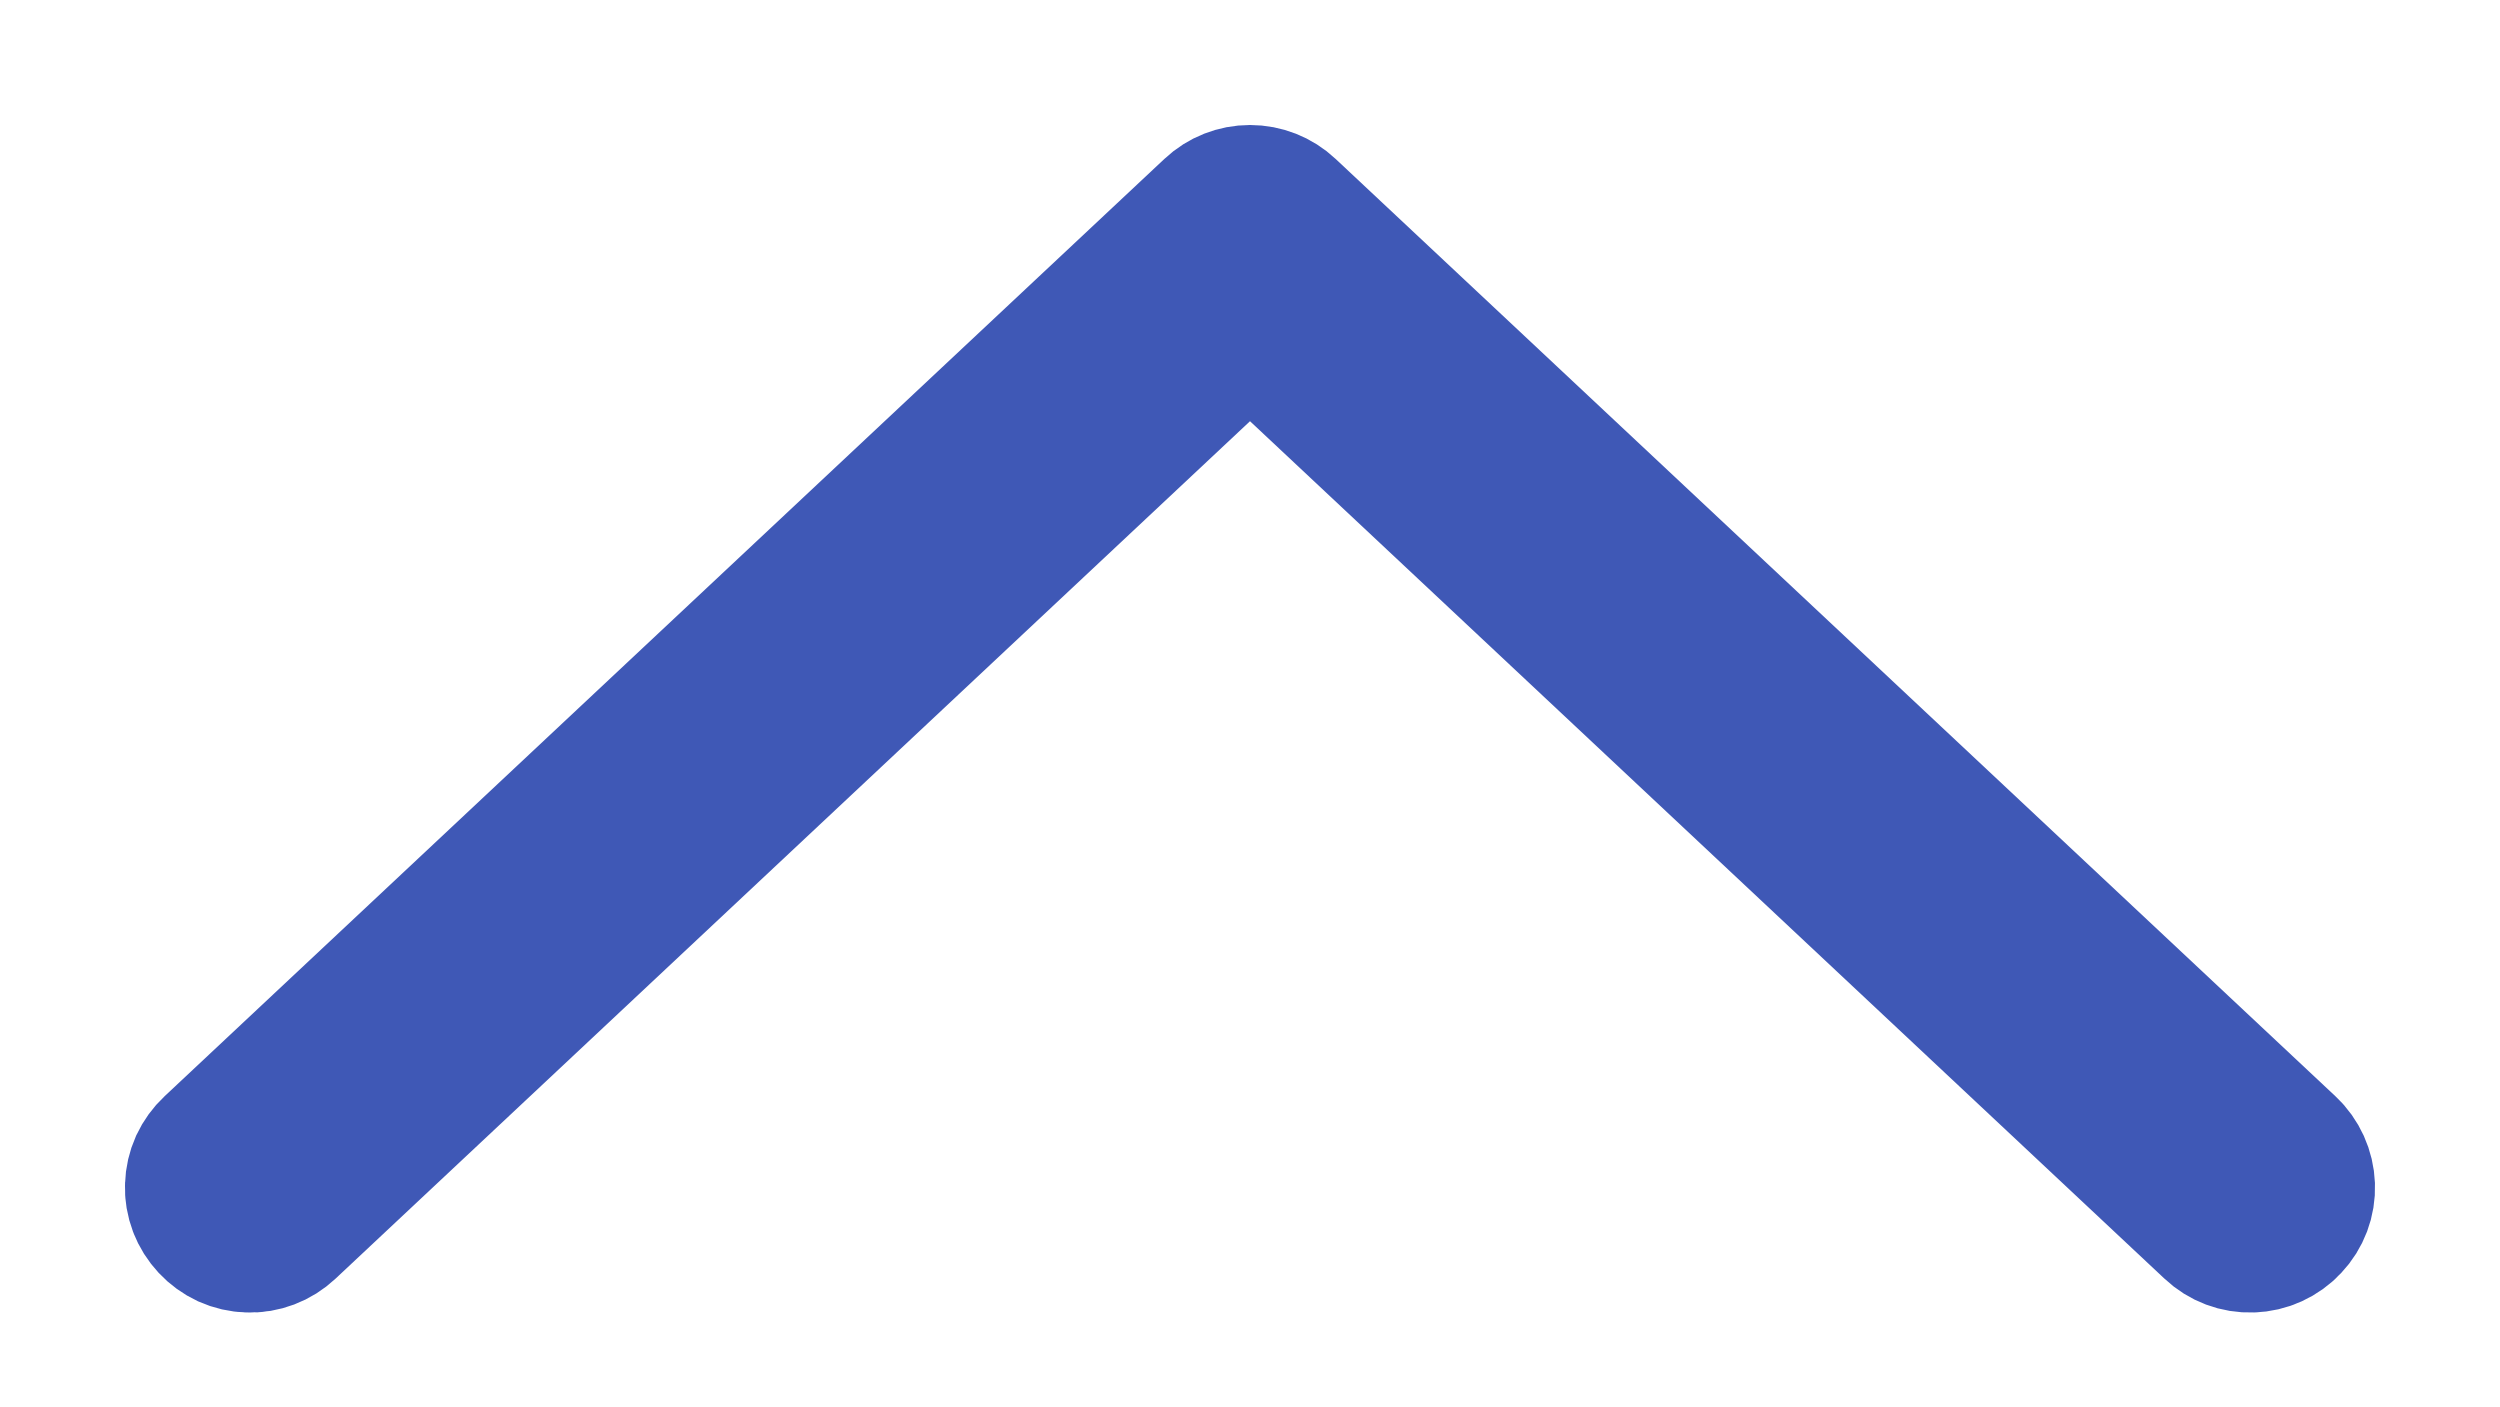
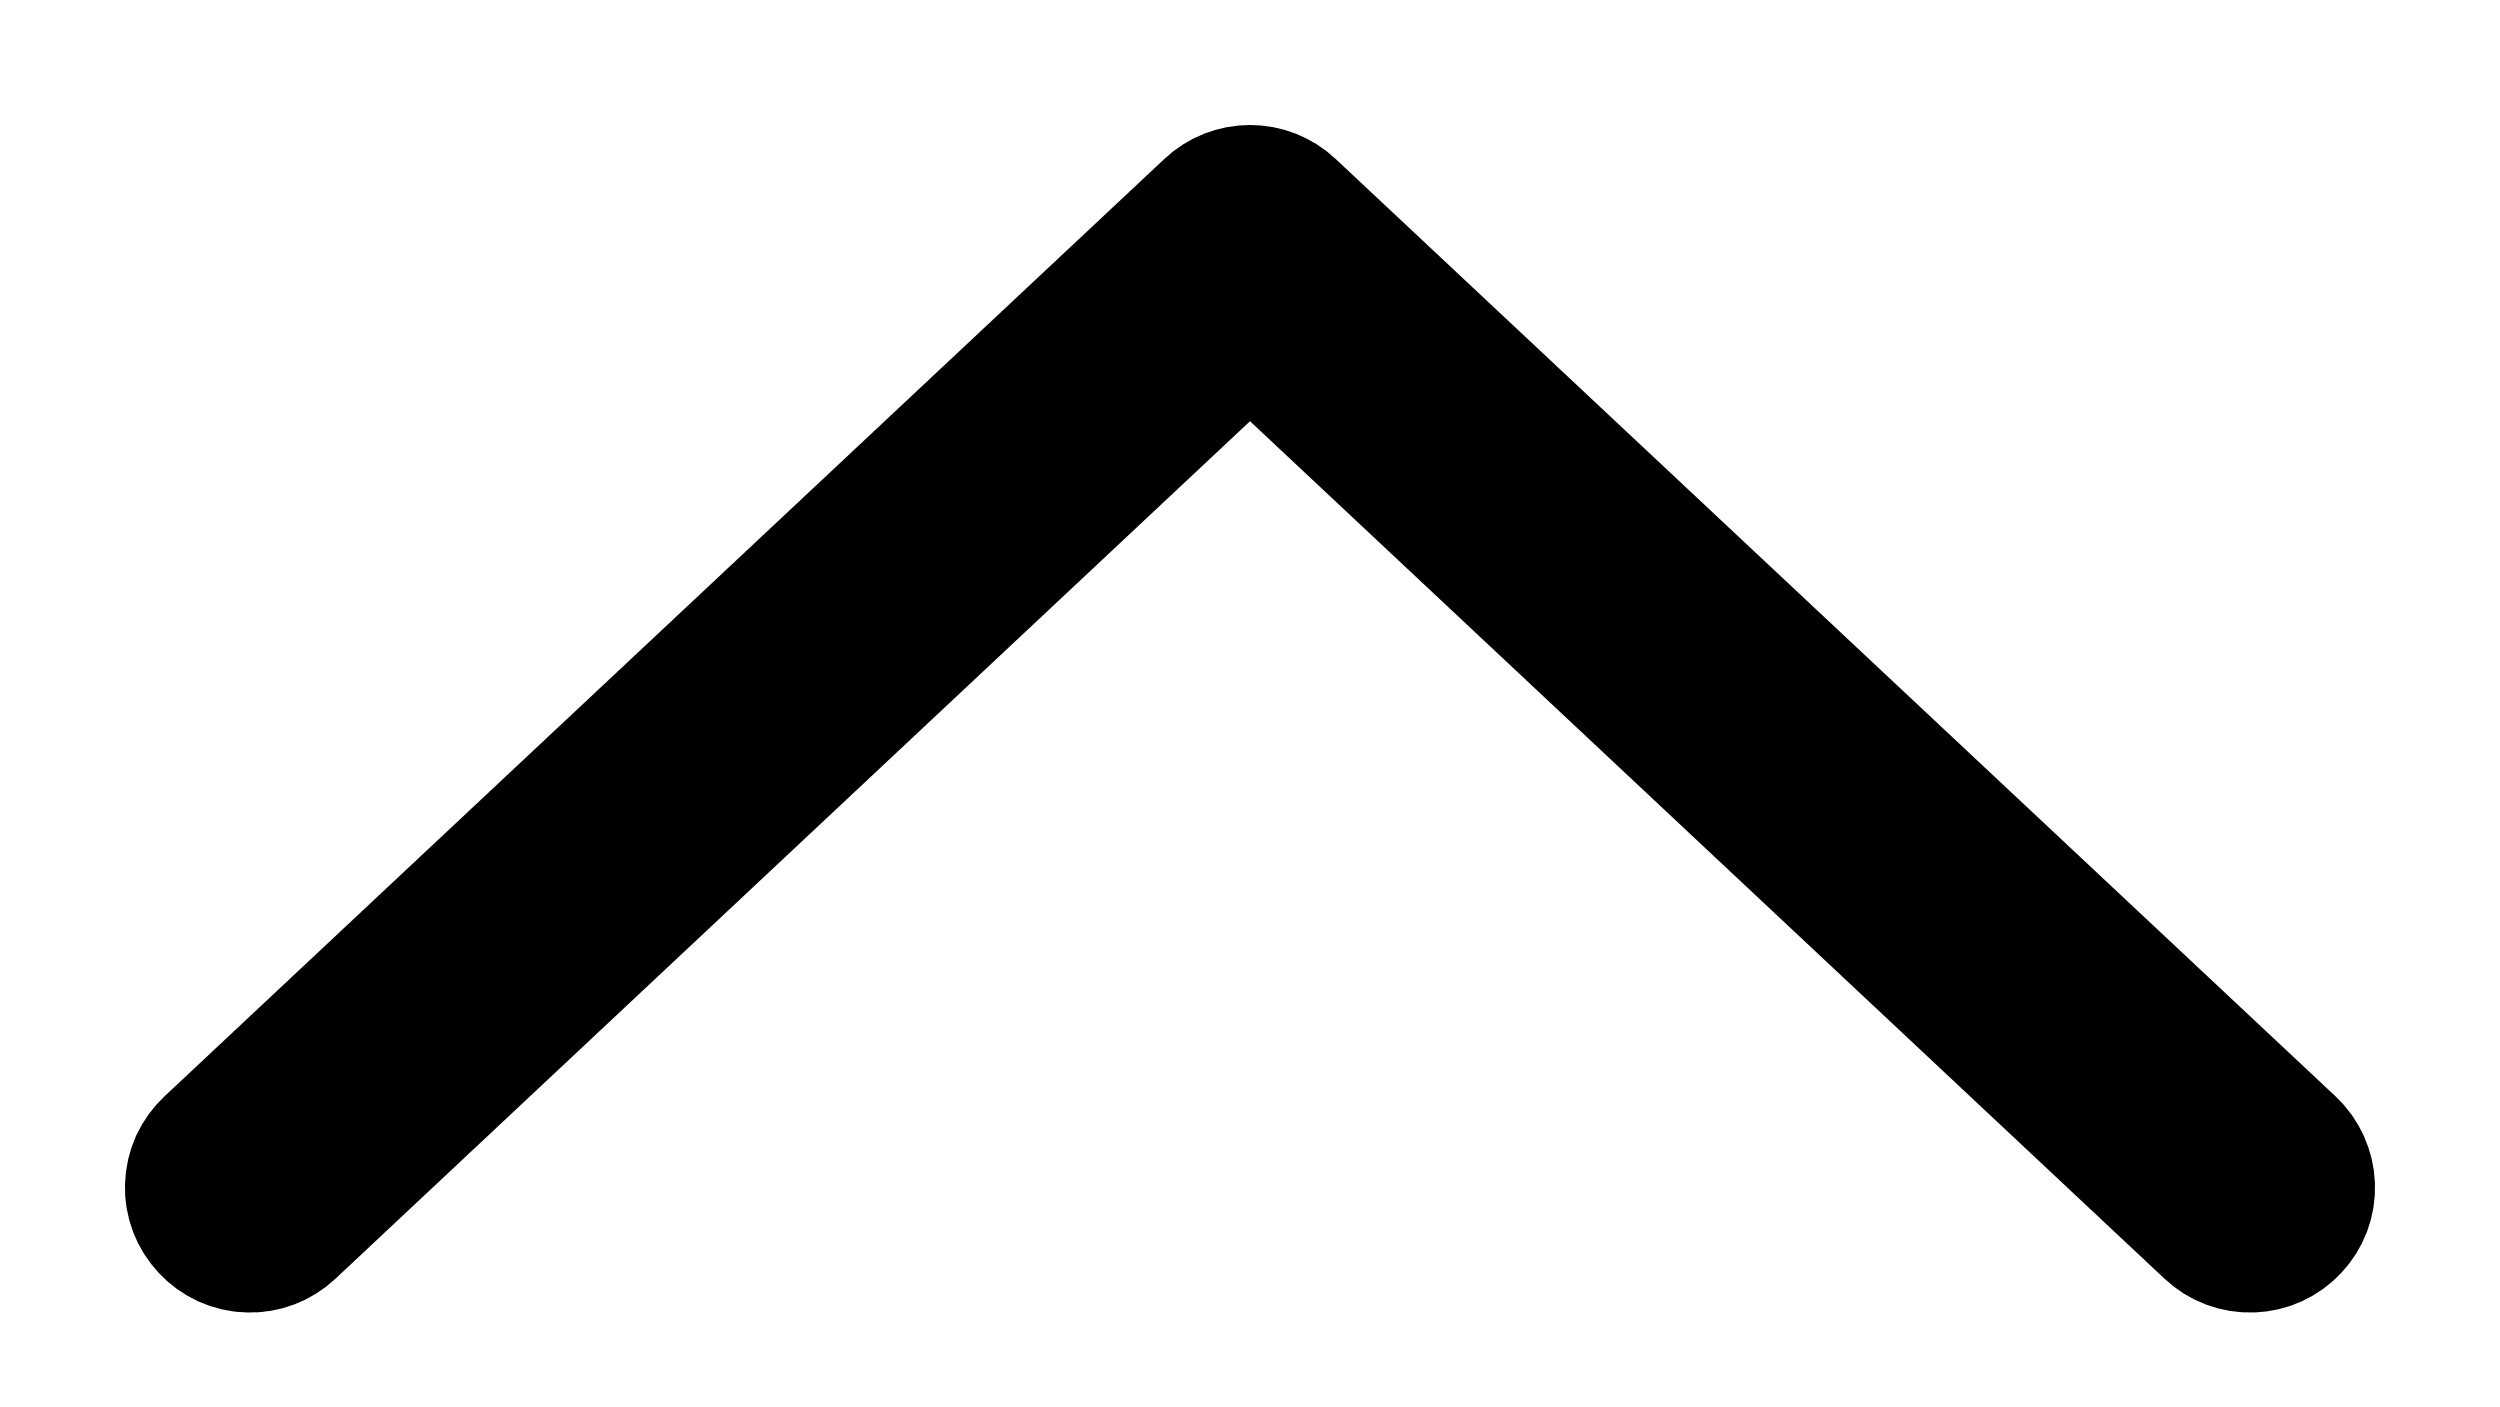
<svg xmlns="http://www.w3.org/2000/svg" width="16" height="9" viewBox="0 0 16 9" fill="none">
-   <path d="M1.381 7.805L1.381 7.805C1.408 7.834 1.44 7.857 1.476 7.874C1.512 7.89 1.551 7.899 1.59 7.9C1.63 7.902 1.669 7.895 1.706 7.881C1.743 7.867 1.776 7.846 1.805 7.819L1.805 7.819L7.658 2.331L8 2.011L8.342 2.331L14.195 7.819C14.253 7.874 14.33 7.903 14.41 7.9C14.489 7.898 14.565 7.863 14.619 7.805C14.674 7.747 14.703 7.67 14.7 7.59C14.697 7.511 14.663 7.435 14.605 7.381L14.605 7.381L8.205 1.381L8.205 1.381C8.15 1.329 8.076 1.3 8 1.3C7.924 1.3 7.85 1.329 7.795 1.381L7.795 1.381L1.395 7.381L1.395 7.381C1.366 7.408 1.343 7.44 1.326 7.476C1.31 7.512 1.301 7.551 1.3 7.59C1.298 7.63 1.305 7.669 1.319 7.706C1.333 7.743 1.354 7.776 1.381 7.805Z" stroke="#3F58B6" />
+   <path d="M1.381 7.805L1.381 7.805C1.408 7.834 1.44 7.857 1.476 7.874C1.512 7.89 1.551 7.899 1.59 7.9C1.63 7.902 1.669 7.895 1.706 7.881C1.743 7.867 1.776 7.846 1.805 7.819L1.805 7.819L7.658 2.331L8 2.011L8.342 2.331L14.195 7.819C14.253 7.874 14.33 7.903 14.41 7.9C14.489 7.898 14.565 7.863 14.619 7.805C14.674 7.747 14.703 7.67 14.7 7.59C14.697 7.511 14.663 7.435 14.605 7.381L14.605 7.381L8.205 1.381L8.205 1.381C8.15 1.329 8.076 1.3 8 1.3C7.924 1.3 7.85 1.329 7.795 1.381L7.795 1.381L1.395 7.381L1.395 7.381C1.366 7.408 1.343 7.44 1.326 7.476C1.31 7.512 1.301 7.551 1.3 7.59C1.298 7.63 1.305 7.669 1.319 7.706C1.333 7.743 1.354 7.776 1.381 7.805Z" stroke="currentColor" />
</svg>
